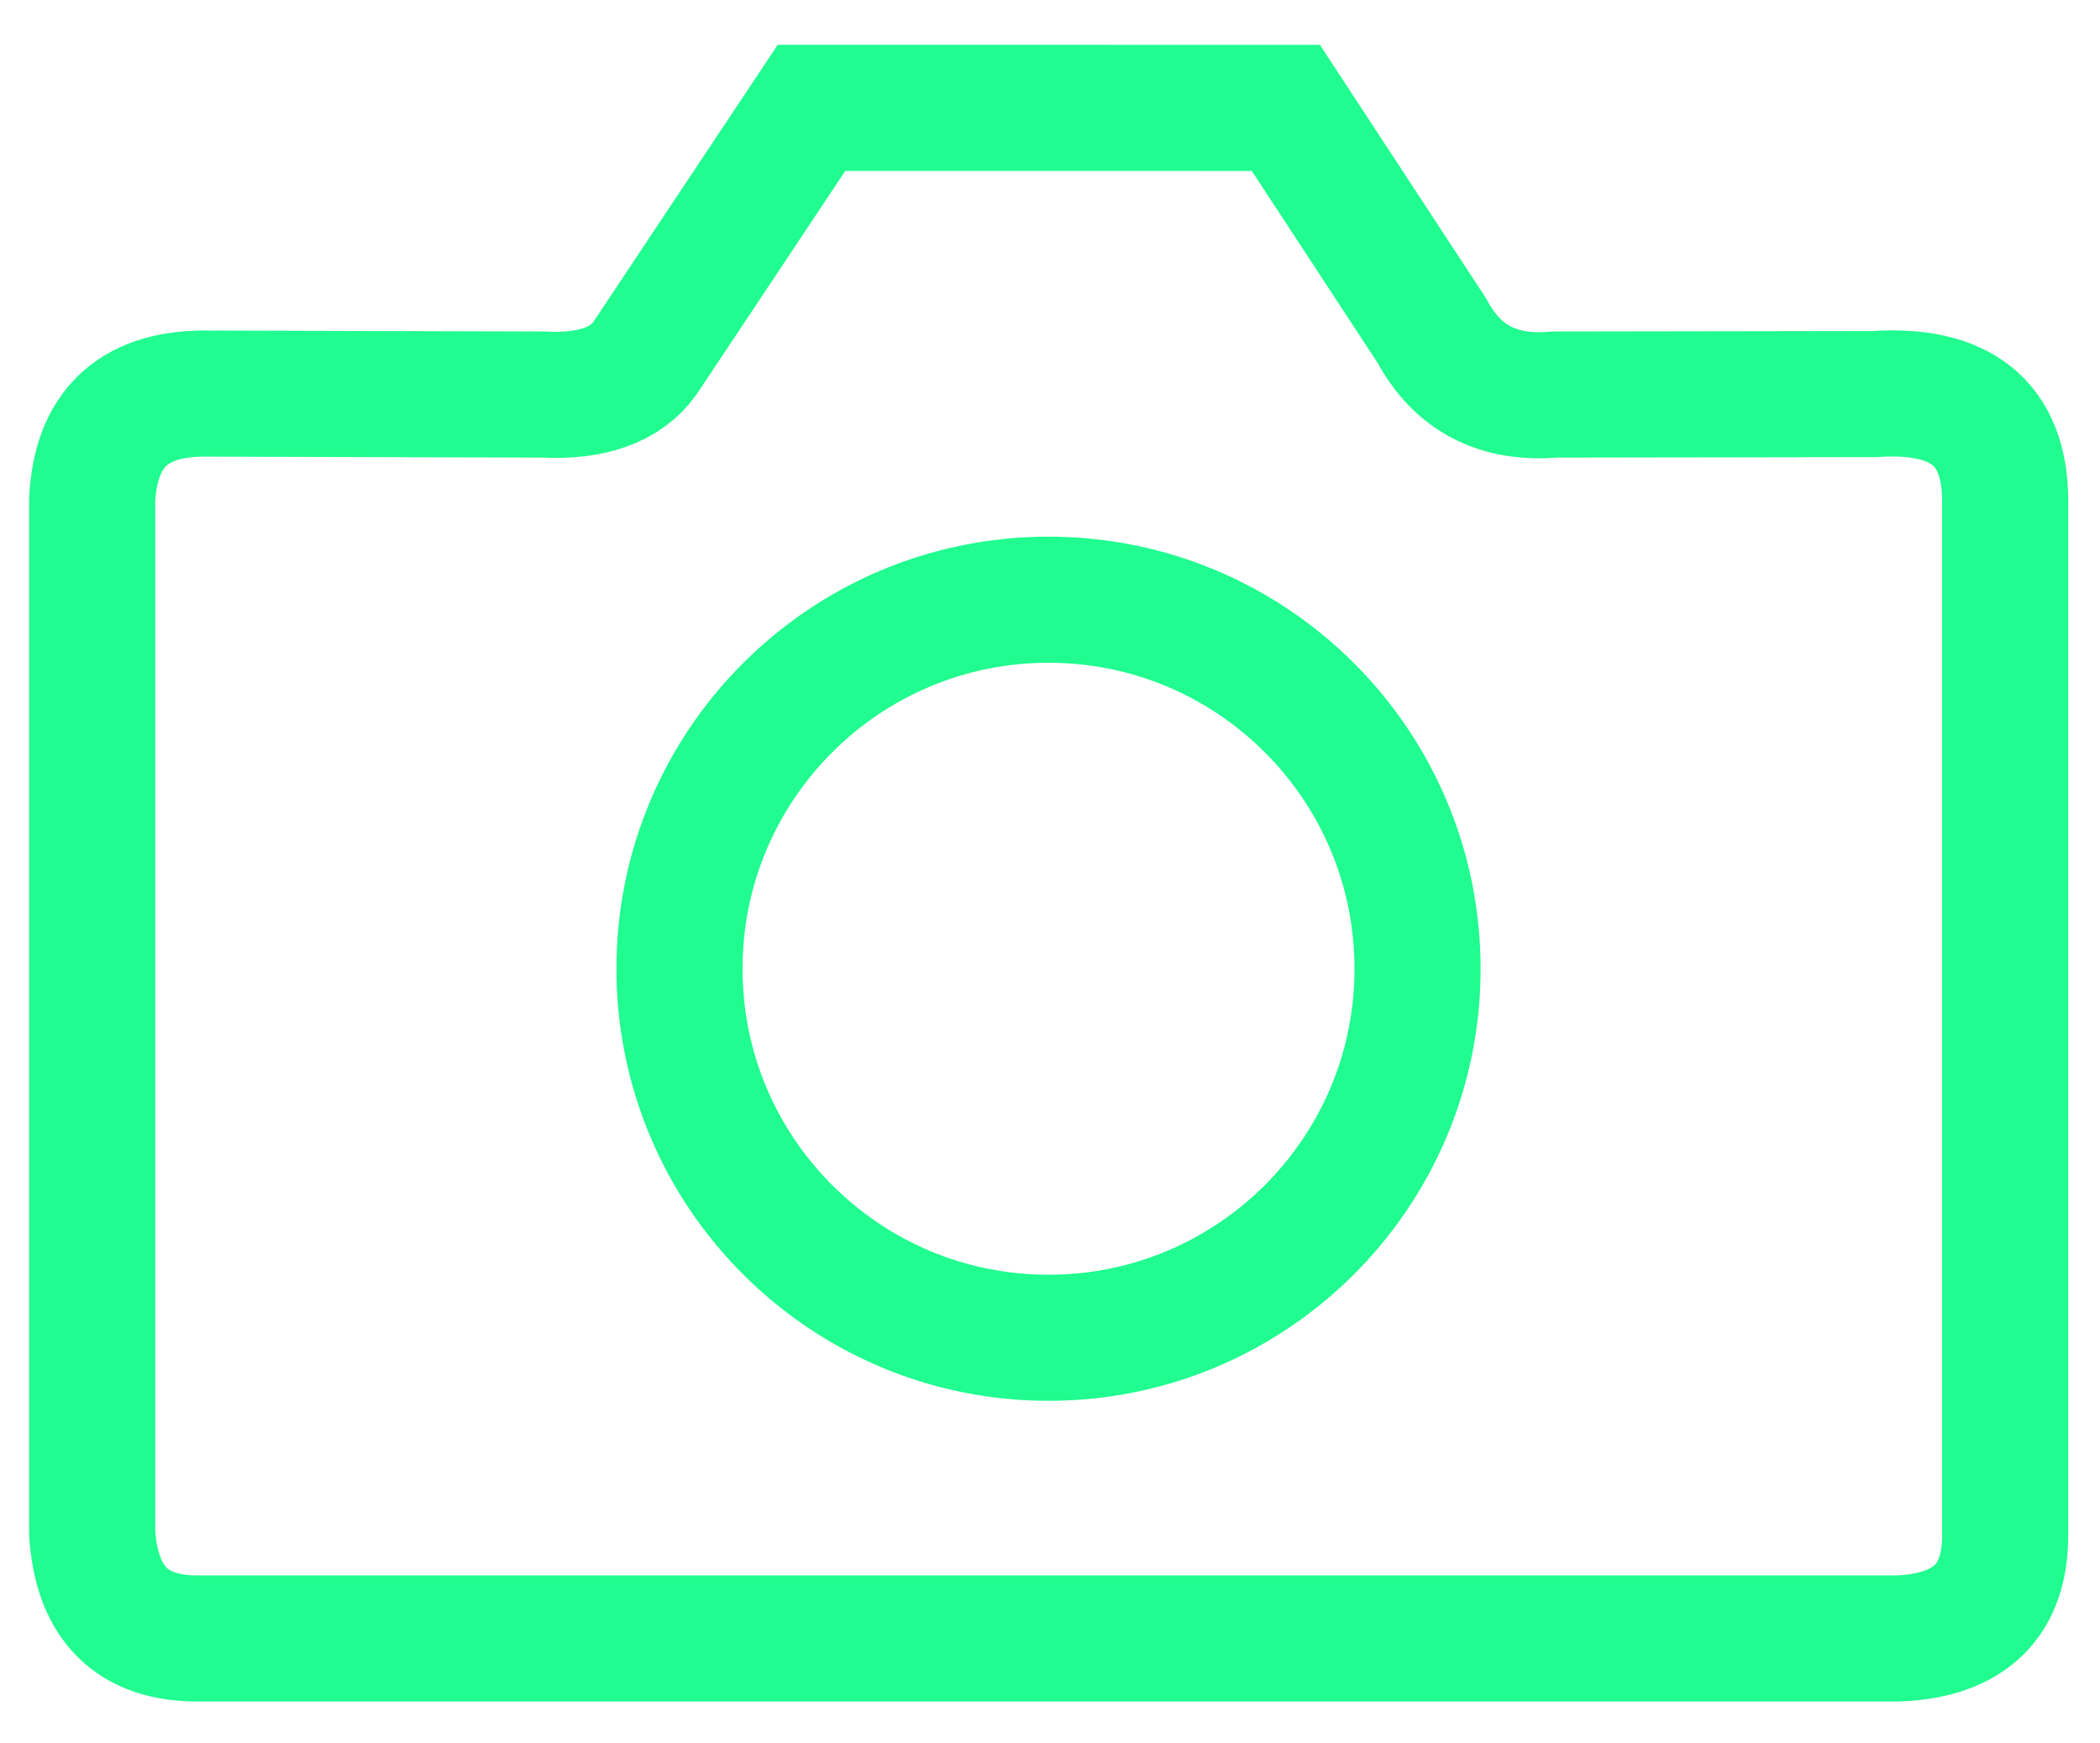
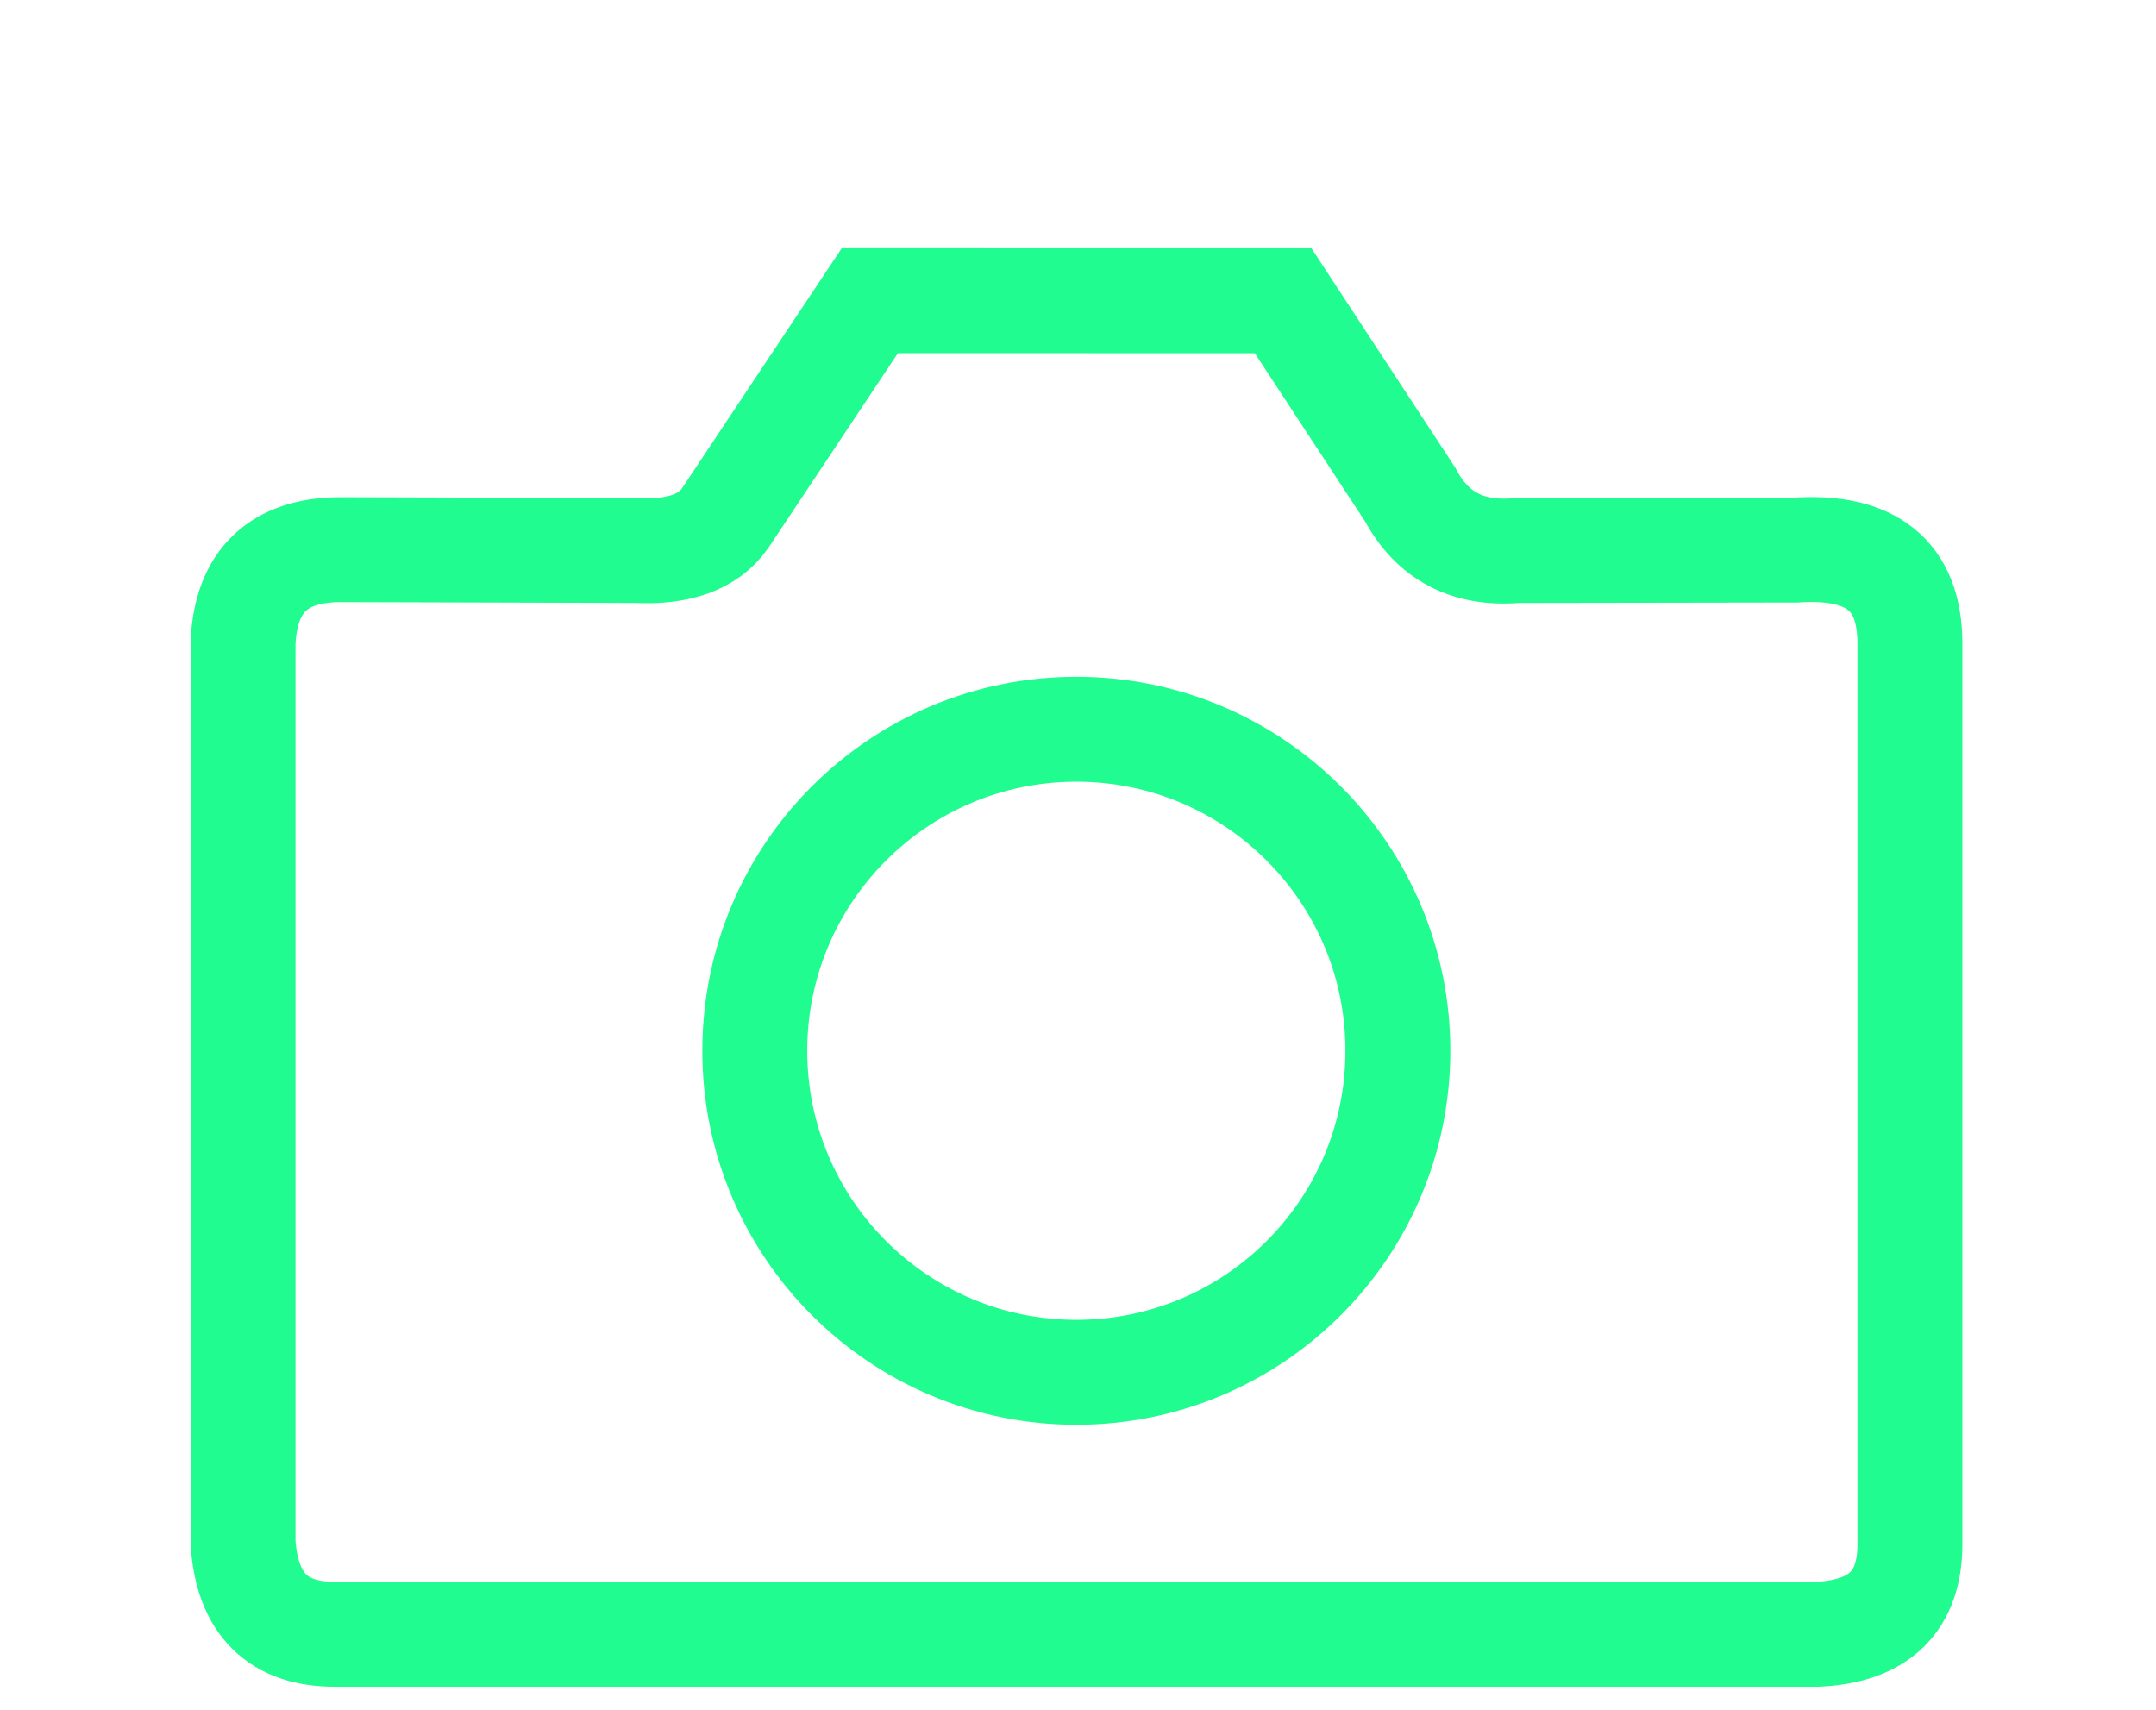
- <svg xmlns="http://www.w3.org/2000/svg" xml:space="preserve" width="47mm" height="39mm" version="1.1" style="shape-rendering:geometricPrecision; text-rendering:geometricPrecision; image-rendering:optimizeQuality; fill-rule:evenodd; clip-rule:evenodd" viewBox="0 0 4700 3900">
+ <svg xmlns="http://www.w3.org/2000/svg" xml:space="preserve" width="58mm" height="46mm" version="1.1" style="shape-rendering:geometricPrecision; text-rendering:geometricPrecision; image-rendering:optimizeQuality; fill-rule:evenodd; clip-rule:evenodd" viewBox="0 0 5800 4600">
  <defs>
    <style type="text/css">
   
    .str0 {stroke:#20FC8F;stroke-width:282.22;stroke-miterlimit:22.926}
    .fil0 {fill:none}
   
  </style>
  </defs>
  <g id="Capa_x0020_1">
-     <g id="_1759082132400">
-       <path class="fil0 str0" d="M1443.89 800.99l372.34 -559.65 1061.65 0.16 326.71 498.45c56.8,106.35 148.2,154.04 274.21,143.09l716.5 -1.11c193.55,-13.03 291.04,65.79 292.5,236.42l0 2313.38c1.41,149.75 -78.06,228.19 -238.45,235.31l-3804.57 0c-148.48,1.08 -227.96,-77.36 -238.45,-235.31l0 -2313.38c7.82,-156.19 89.66,-235.36 245.54,-237.5l763.51 2.19c109.77,5.59 185.93,-21.75 228.51,-82.05z" />
-       <circle class="fil0 str0" cx="2346.68" cy="2168.15" r="825.93" />
+     <g id="_2076514906352">
+       <path class="fil0 str0" d="M1949.99 1395.13l389.97 -586.14 1111.9 0.17 342.17 522.04c59.49,111.39 155.22,161.34 287.19,149.87l750.43 -1.17c202.7,-13.64 304.81,68.9 306.34,247.61l0 2422.89c1.48,156.84 -81.76,239 -249.73,246.45l-3984.68 0c-155.5,1.13 -238.74,-81.02 -249.73,-246.45l0 -2422.89c8.19,-163.58 93.9,-246.49 257.16,-248.74l799.66 2.3c114.96,5.85 194.72,-22.79 239.32,-85.94z" />
+       <circle class="fil0 str0" cx="2895.51" cy="2827" r="865.02" />
    </g>
  </g>
</svg>
